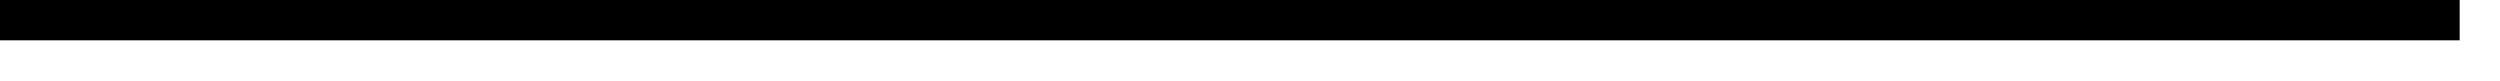
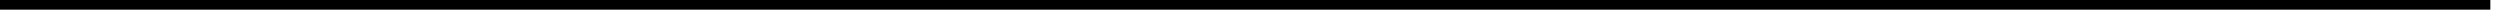
- <svg xmlns="http://www.w3.org/2000/svg" version="1.1" width="62px" height="2px">
-   <g transform="matrix(1 0 0 1 -758 -9213 )">
-     <path d="M 758 9213.5  L 819 9213.5  " stroke-width="1" stroke="#000000" fill="none" />
+ <svg xmlns="http://www.w3.org/2000/svg" version="1.1" width="259px" height="2px">
+   <g transform="matrix(1 0 0 1 -690 -1069 )">
+     <path d="M 690 1069.5  L 948 1069.5  " stroke-width="1" stroke="#000000" fill="none" />
  </g>
</svg>
